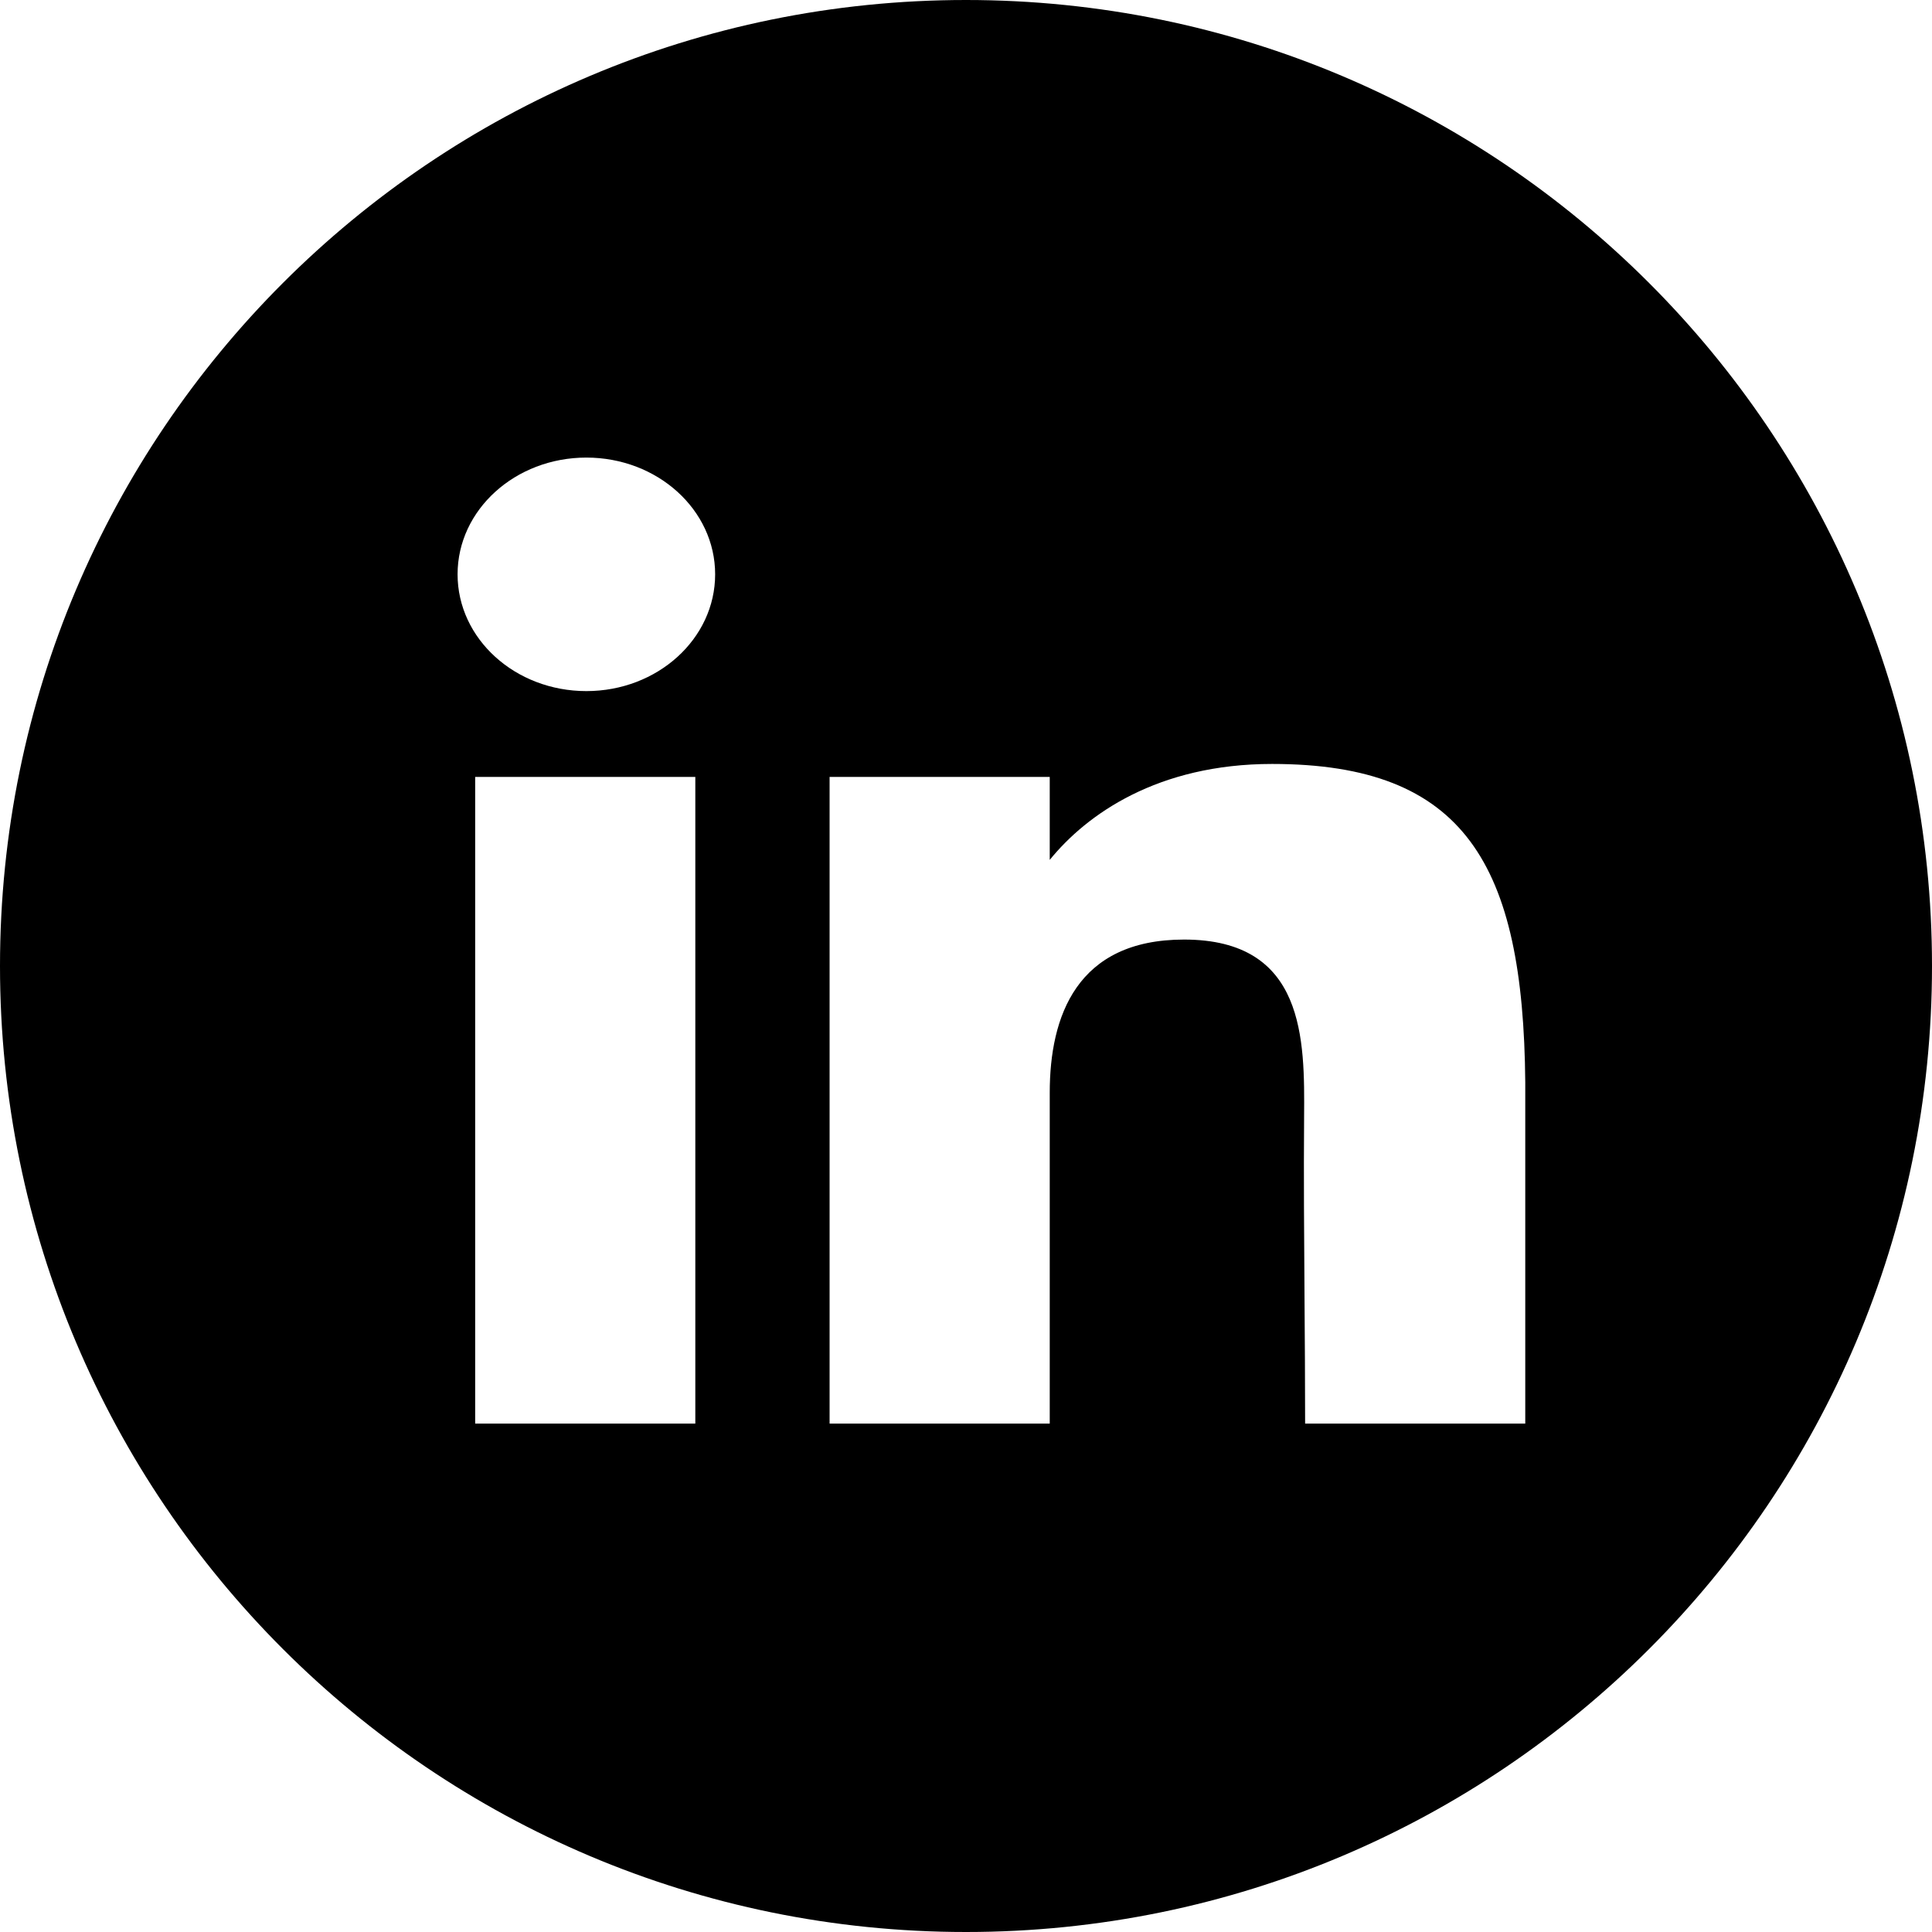
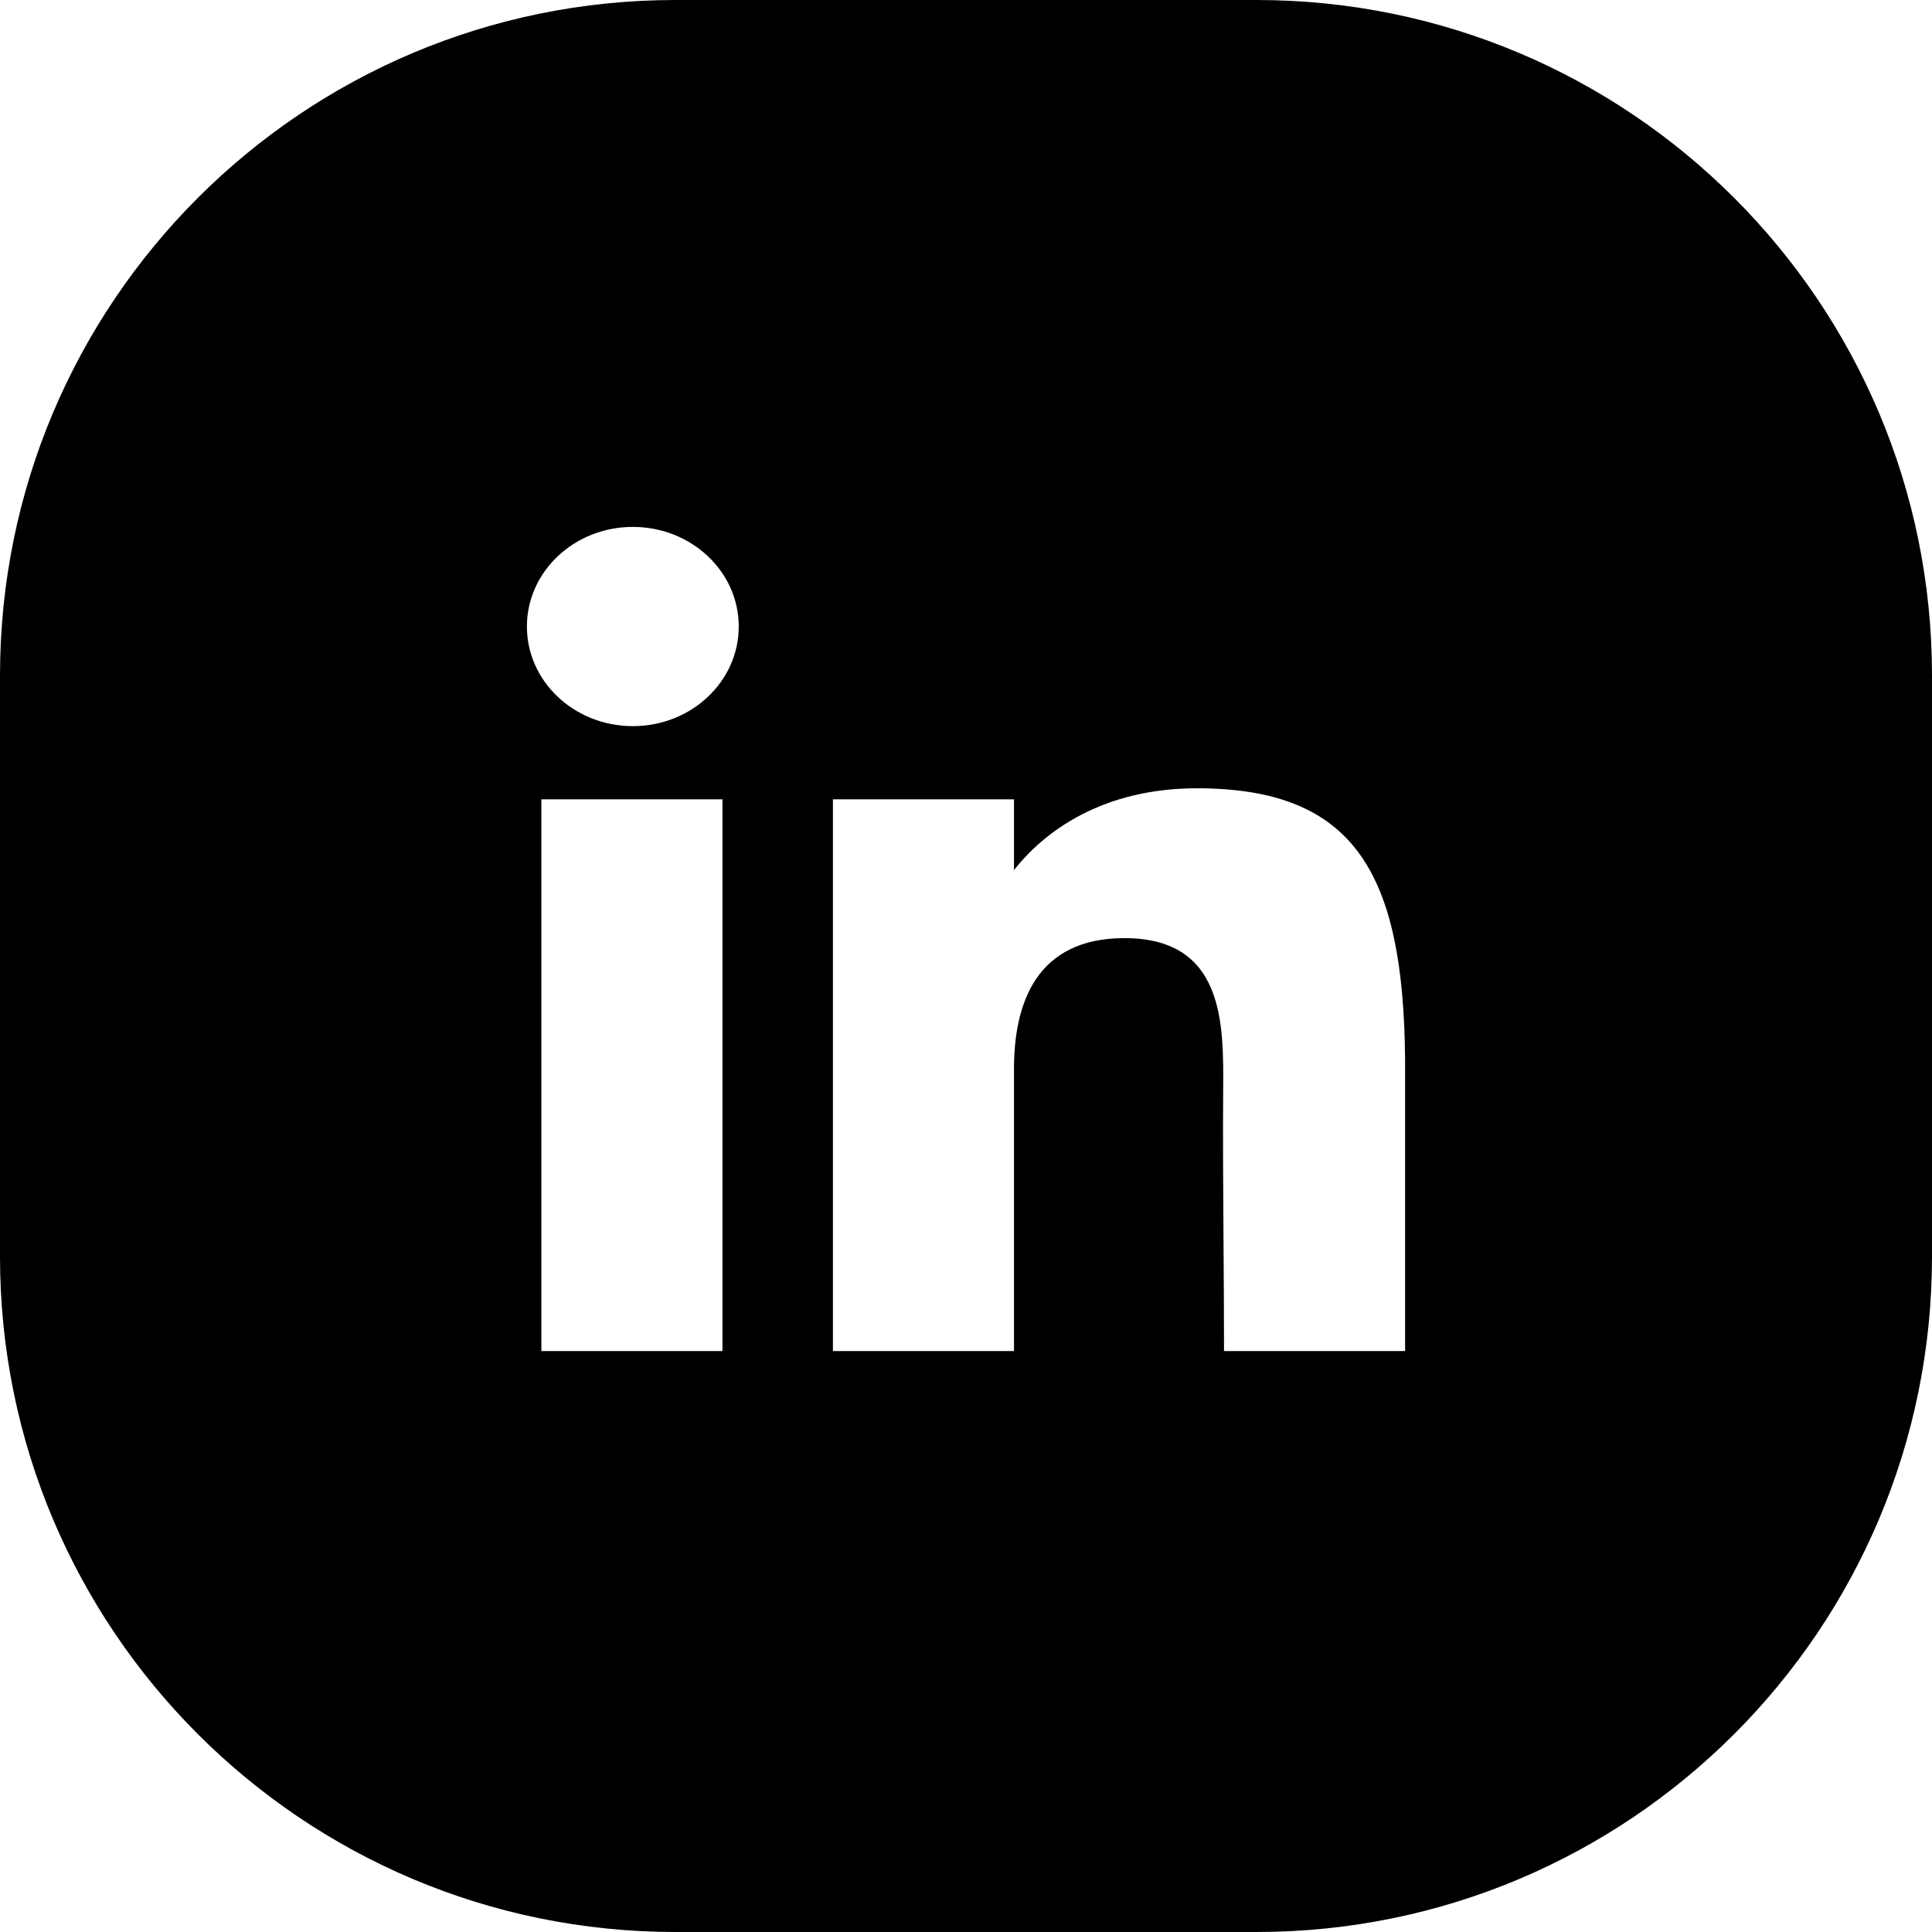
- <svg xmlns="http://www.w3.org/2000/svg" width="38" height="38" viewBox="0 0 38 38" fill="none">
-   <path fill-rule="evenodd" clip-rule="evenodd" d="M19 38C29.493 38 38 29.493 38 19C38 8.507 29.493 0 19 0C8.507 0 0 8.507 0 19C0 29.493 8.507 38 19 38ZM14.066 11.296C14.066 12.565 12.932 13.593 11.533 13.593C10.134 13.593 9 12.565 9 11.296C9 10.028 10.134 9 11.533 9C12.932 9 14.066 10.028 14.066 11.296ZM9.346 15.281H13.676V28H9.346V15.281ZM16.317 15.281H20.647V16.913C21.374 16.017 22.77 15.026 25.021 15.026C28.811 15.026 29.963 17.001 30 21.287V28H25.67C25.67 27.17 25.664 26.336 25.658 25.503V25.502V25.502C25.65 24.32 25.641 23.138 25.65 21.97C25.661 20.447 25.675 18.48 23.289 18.48C21.177 18.48 20.647 19.99 20.647 21.492V28H16.317V15.281Z" fill="black" />
+ <svg xmlns="http://www.w3.org/2000/svg" width="143" height="143" viewBox="0 0 143 143" fill="none">
+   <path fill-rule="evenodd" clip-rule="evenodd" d="M50 0C22.386 0 0 22.386 0 50V93C0 120.614 22.386 143 50 143H93C120.614 143 143 120.614 143 93V50C143 22.386 120.614 0 93 0H50ZM54.68 46.373C54.68 50.445 51.17 53.746 46.84 53.746C42.51 53.746 39 50.445 39 46.373C39 42.301 42.51 39 46.84 39C51.17 39 54.68 42.301 54.68 46.373ZM40.072 59.165H53.474V100H40.072V59.165ZM61.65 59.165H75.052V64.404C77.301 61.527 81.62 58.346 88.588 58.346C100.32 58.346 103.886 64.687 104 78.448V100H90.598C90.598 97.337 90.58 94.66 90.561 91.984V91.983V91.982C90.535 88.186 90.509 84.391 90.535 80.642C90.57 75.751 90.614 69.437 83.227 69.437C76.69 69.437 75.052 74.282 75.052 79.107V100H61.65V59.165Z" fill="black" />
</svg>
